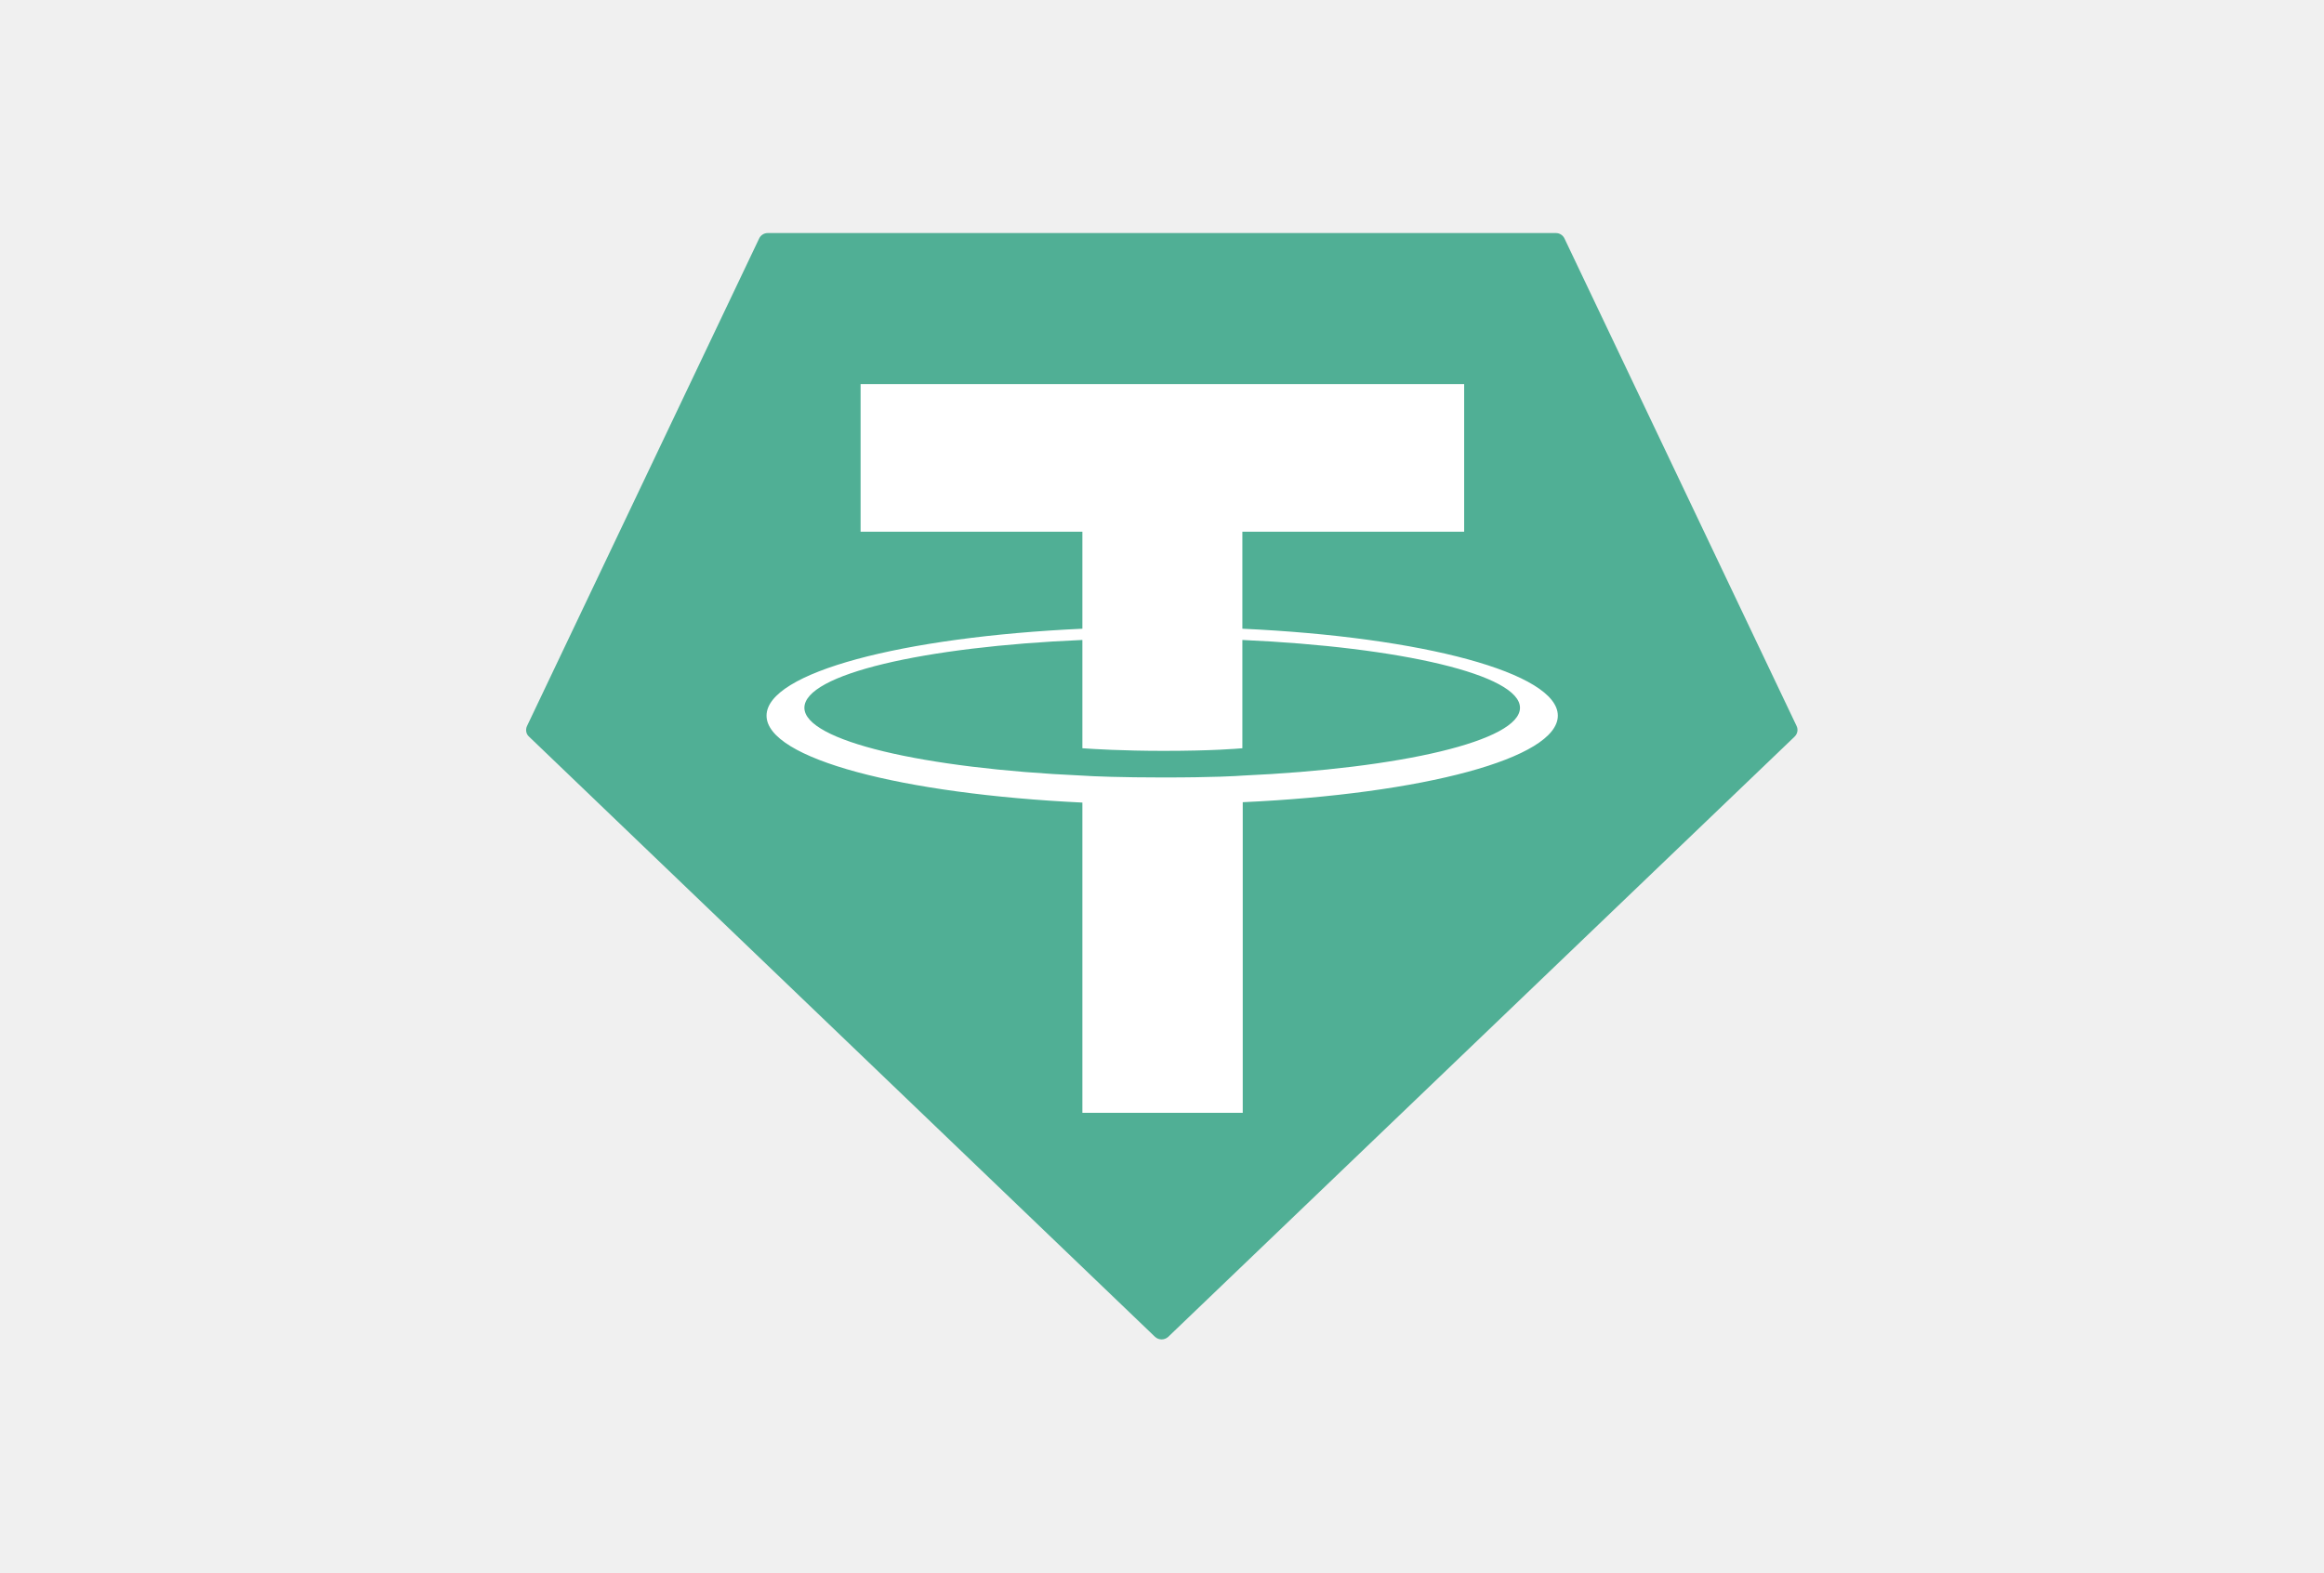
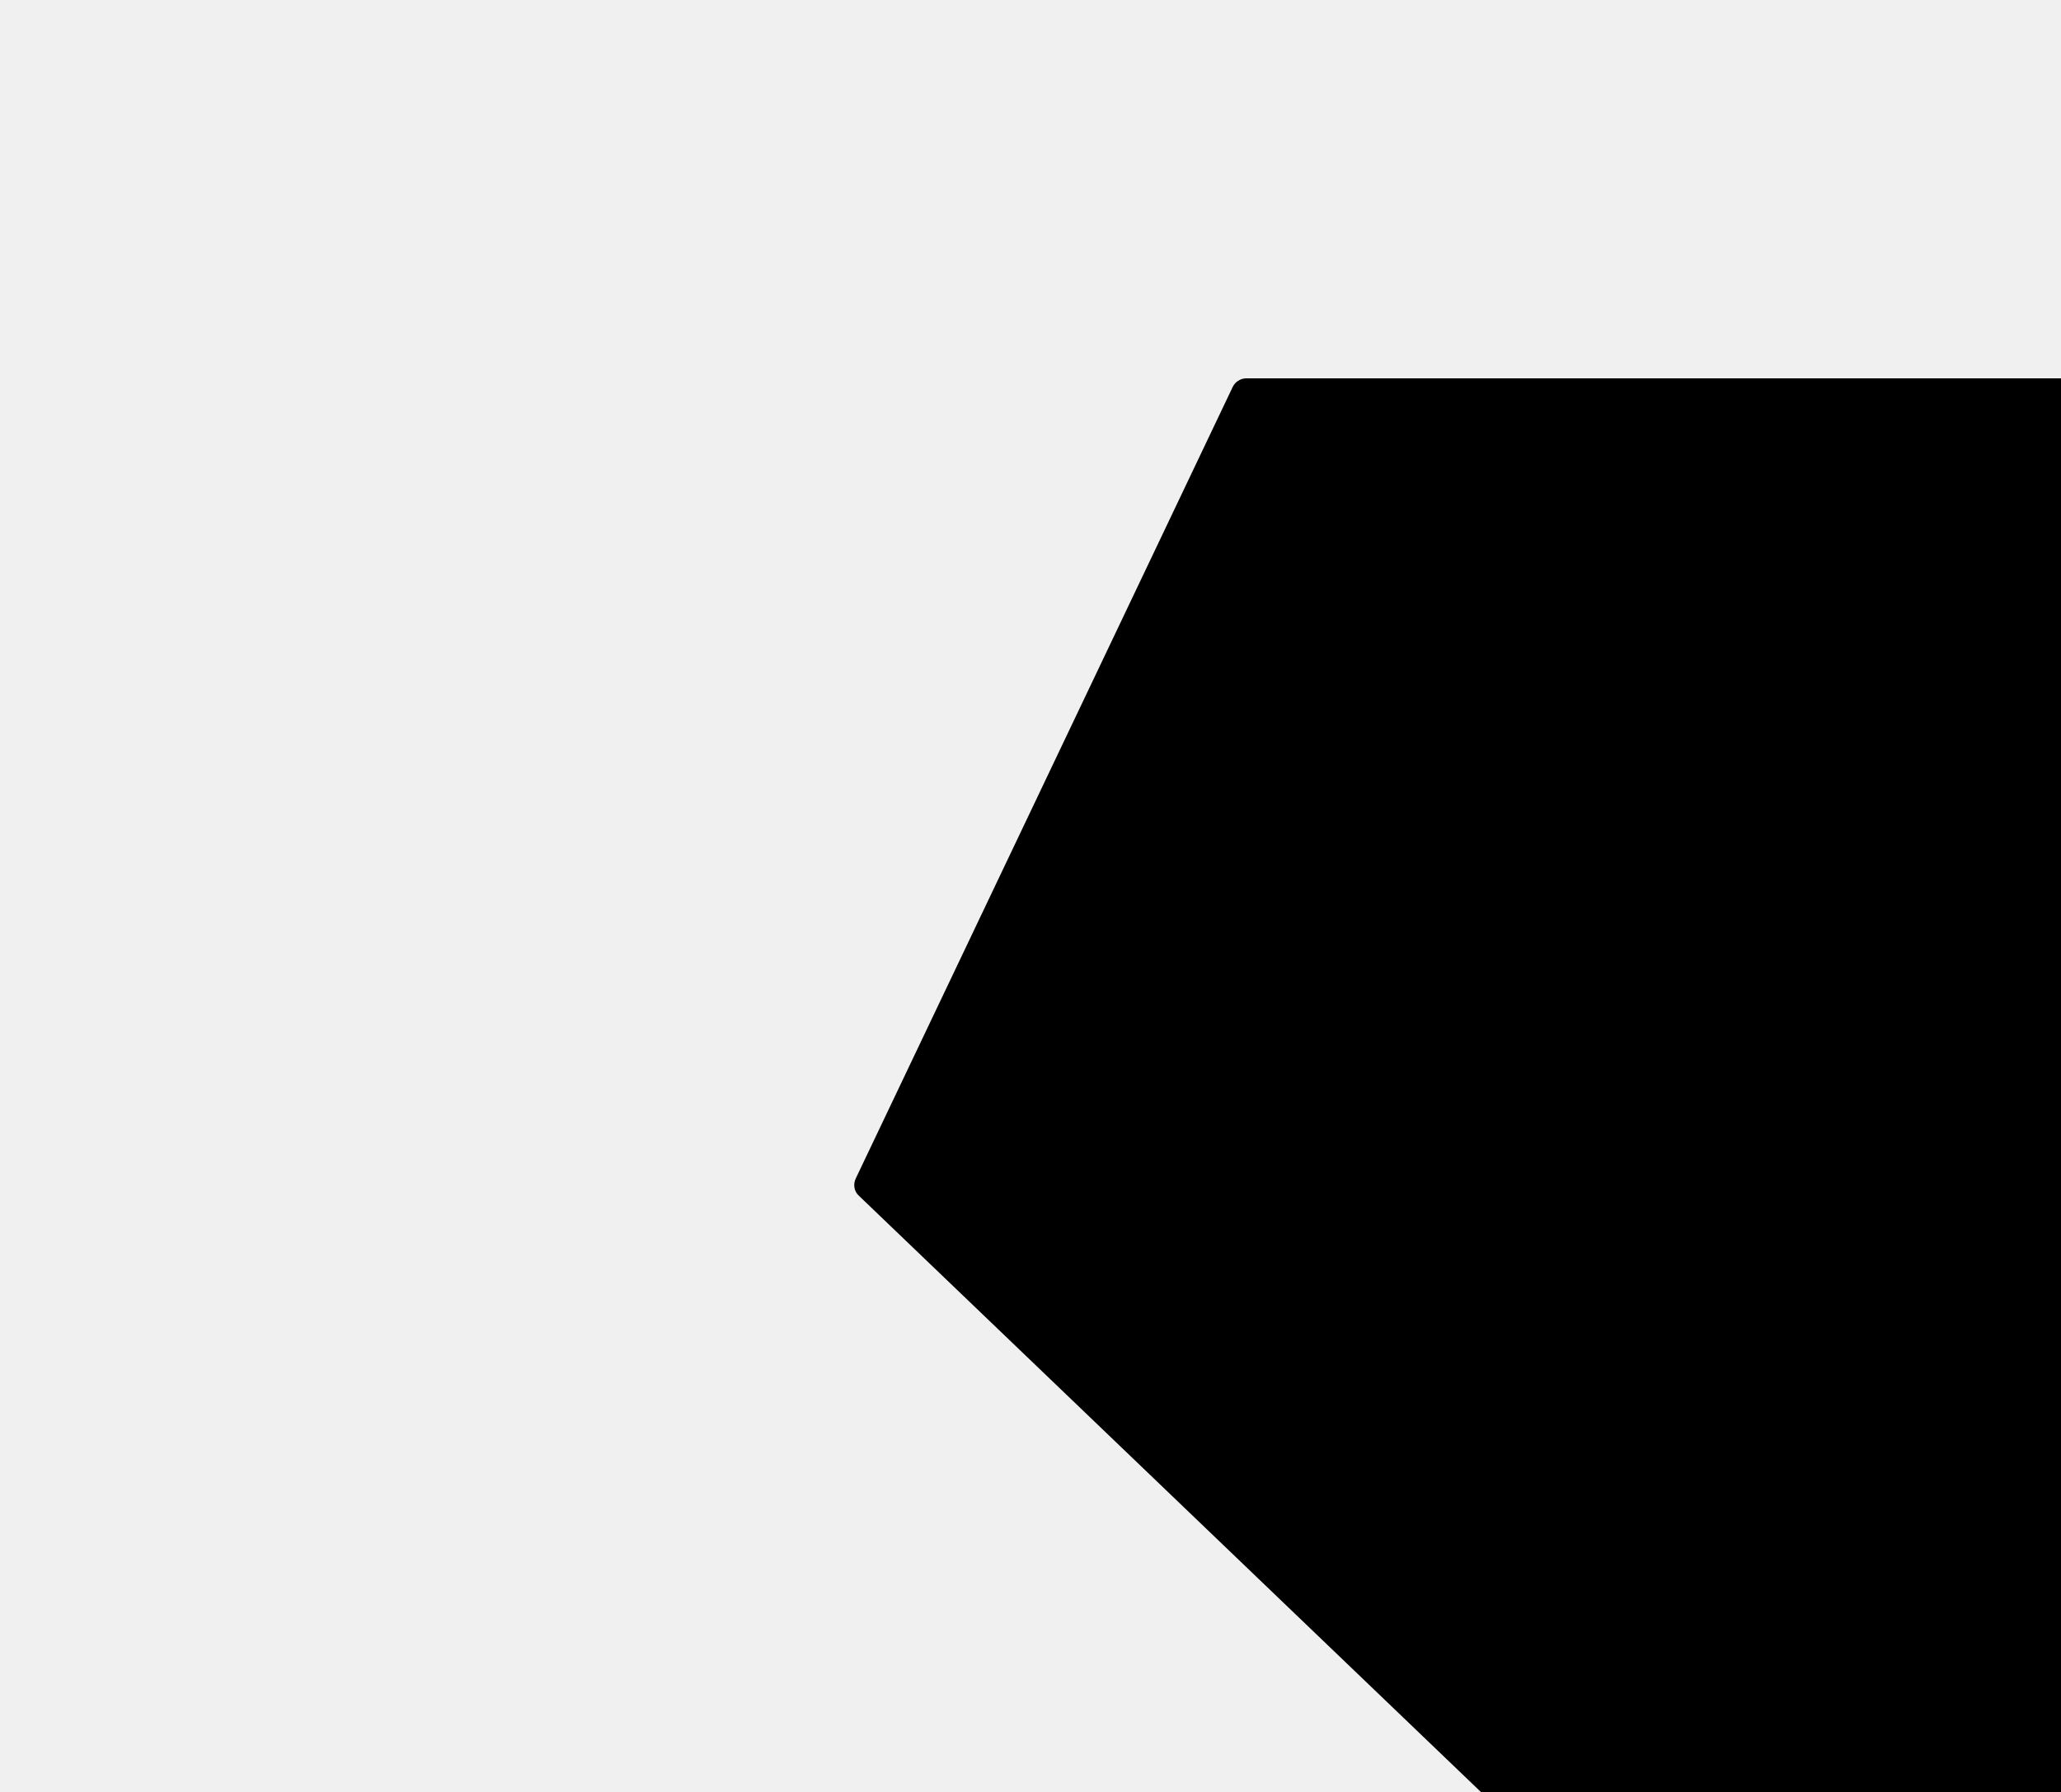
- <svg xmlns="http://www.w3.org/2000/svg" version="1.1" id="Layer_1" x="0px" y="0px" viewBox="0 0 620.3 419.7" style="enable-background:new 0 0 620.3 419.7;" xml:space="preserve">
-   <style type="text/css">
- 	.st0{fill-rule:evenodd;clip-rule:evenodd;fill:#50AF95;}
- 	.st1{fill-rule:evenodd;clip-rule:evenodd;fill:#FFFFFF;}
- </style>
-   <path class="st0" d="M202.6,63.7l-61.9,130c-0.5,1-0.3,2.2,0.5,2.9l167.1,160.2c1,0.9,2.5,0.9,3.5,0l167.2-160.2  c0.8-0.8,1-1.9,0.5-2.9l-61.9-130c-0.4-0.9-1.3-1.5-2.3-1.5H204.9C203.9,62.2,203,62.8,202.6,63.7C202.6,63.7,202.6,63.7,202.6,63.7  z" />
-   <path class="st1" d="M331.6,207L331.6,207c-1.2,0.1-7.4,0.5-21.2,0.5c-11,0-18.8-0.3-21.5-0.5l0,0c-42.5-1.9-74.2-9.3-74.2-18.1  c0-8.9,31.7-16.3,74.2-18.1v28.9c2.8,0.2,10.7,0.7,21.7,0.7c13.2,0,19.8-0.6,21-0.7v-28.9c42.4,1.9,74.1,9.3,74.1,18.1  S374,205.1,331.6,207L331.6,207L331.6,207z M331.6,167.8v-25.9h59.2v-39.4H229.7v39.4h59.2v25.9c-48.1,2.2-84.3,11.7-84.3,23.2  s36.2,20.9,84.3,23.2V297h42.8v-82.9c48-2.2,84.1-11.7,84.1-23.1S379.7,170,331.6,167.8L331.6,167.8L331.6,167.8z M331.6,167.8  L331.6,167.8z" />
+ <svg>
+   <path d="M202.6,63.7l-61.9,130c-0.5,1-0.3,2.2,0.5,2.9l167.1,160.2c1,0.9,2.5,0.9,3.5,0l167.2-160.2  c0.8-0.8,1-1.9,0.5-2.9l-61.9-130c-0.4-0.9-1.3-1.5-2.3-1.5H204.9C203.9,62.2,203,62.8,202.6,63.7C202.6,63.7,202.6,63.7,202.6,63.7  z" />
+   <path d="M331.6,207L331.6,207c-1.2,0.1-7.4,0.5-21.2,0.5c-11,0-18.8-0.3-21.5-0.5l0,0c-42.5-1.9-74.2-9.3-74.2-18.1  c0-8.9,31.7-16.3,74.2-18.1v28.9c2.8,0.2,10.7,0.7,21.7,0.7c13.2,0,19.8-0.6,21-0.7v-28.9c42.4,1.9,74.1,9.3,74.1,18.1  S374,205.1,331.6,207L331.6,207L331.6,207z M331.6,167.8v-25.9h59.2v-39.4H229.7v39.4h59.2v25.9c-48.1,2.2-84.3,11.7-84.3,23.2  s36.2,20.9,84.3,23.2V297h42.8v-82.9c48-2.2,84.1-11.7,84.1-23.1S379.7,170,331.6,167.8L331.6,167.8L331.6,167.8z M331.6,167.8  L331.6,167.8z" />
</svg>
